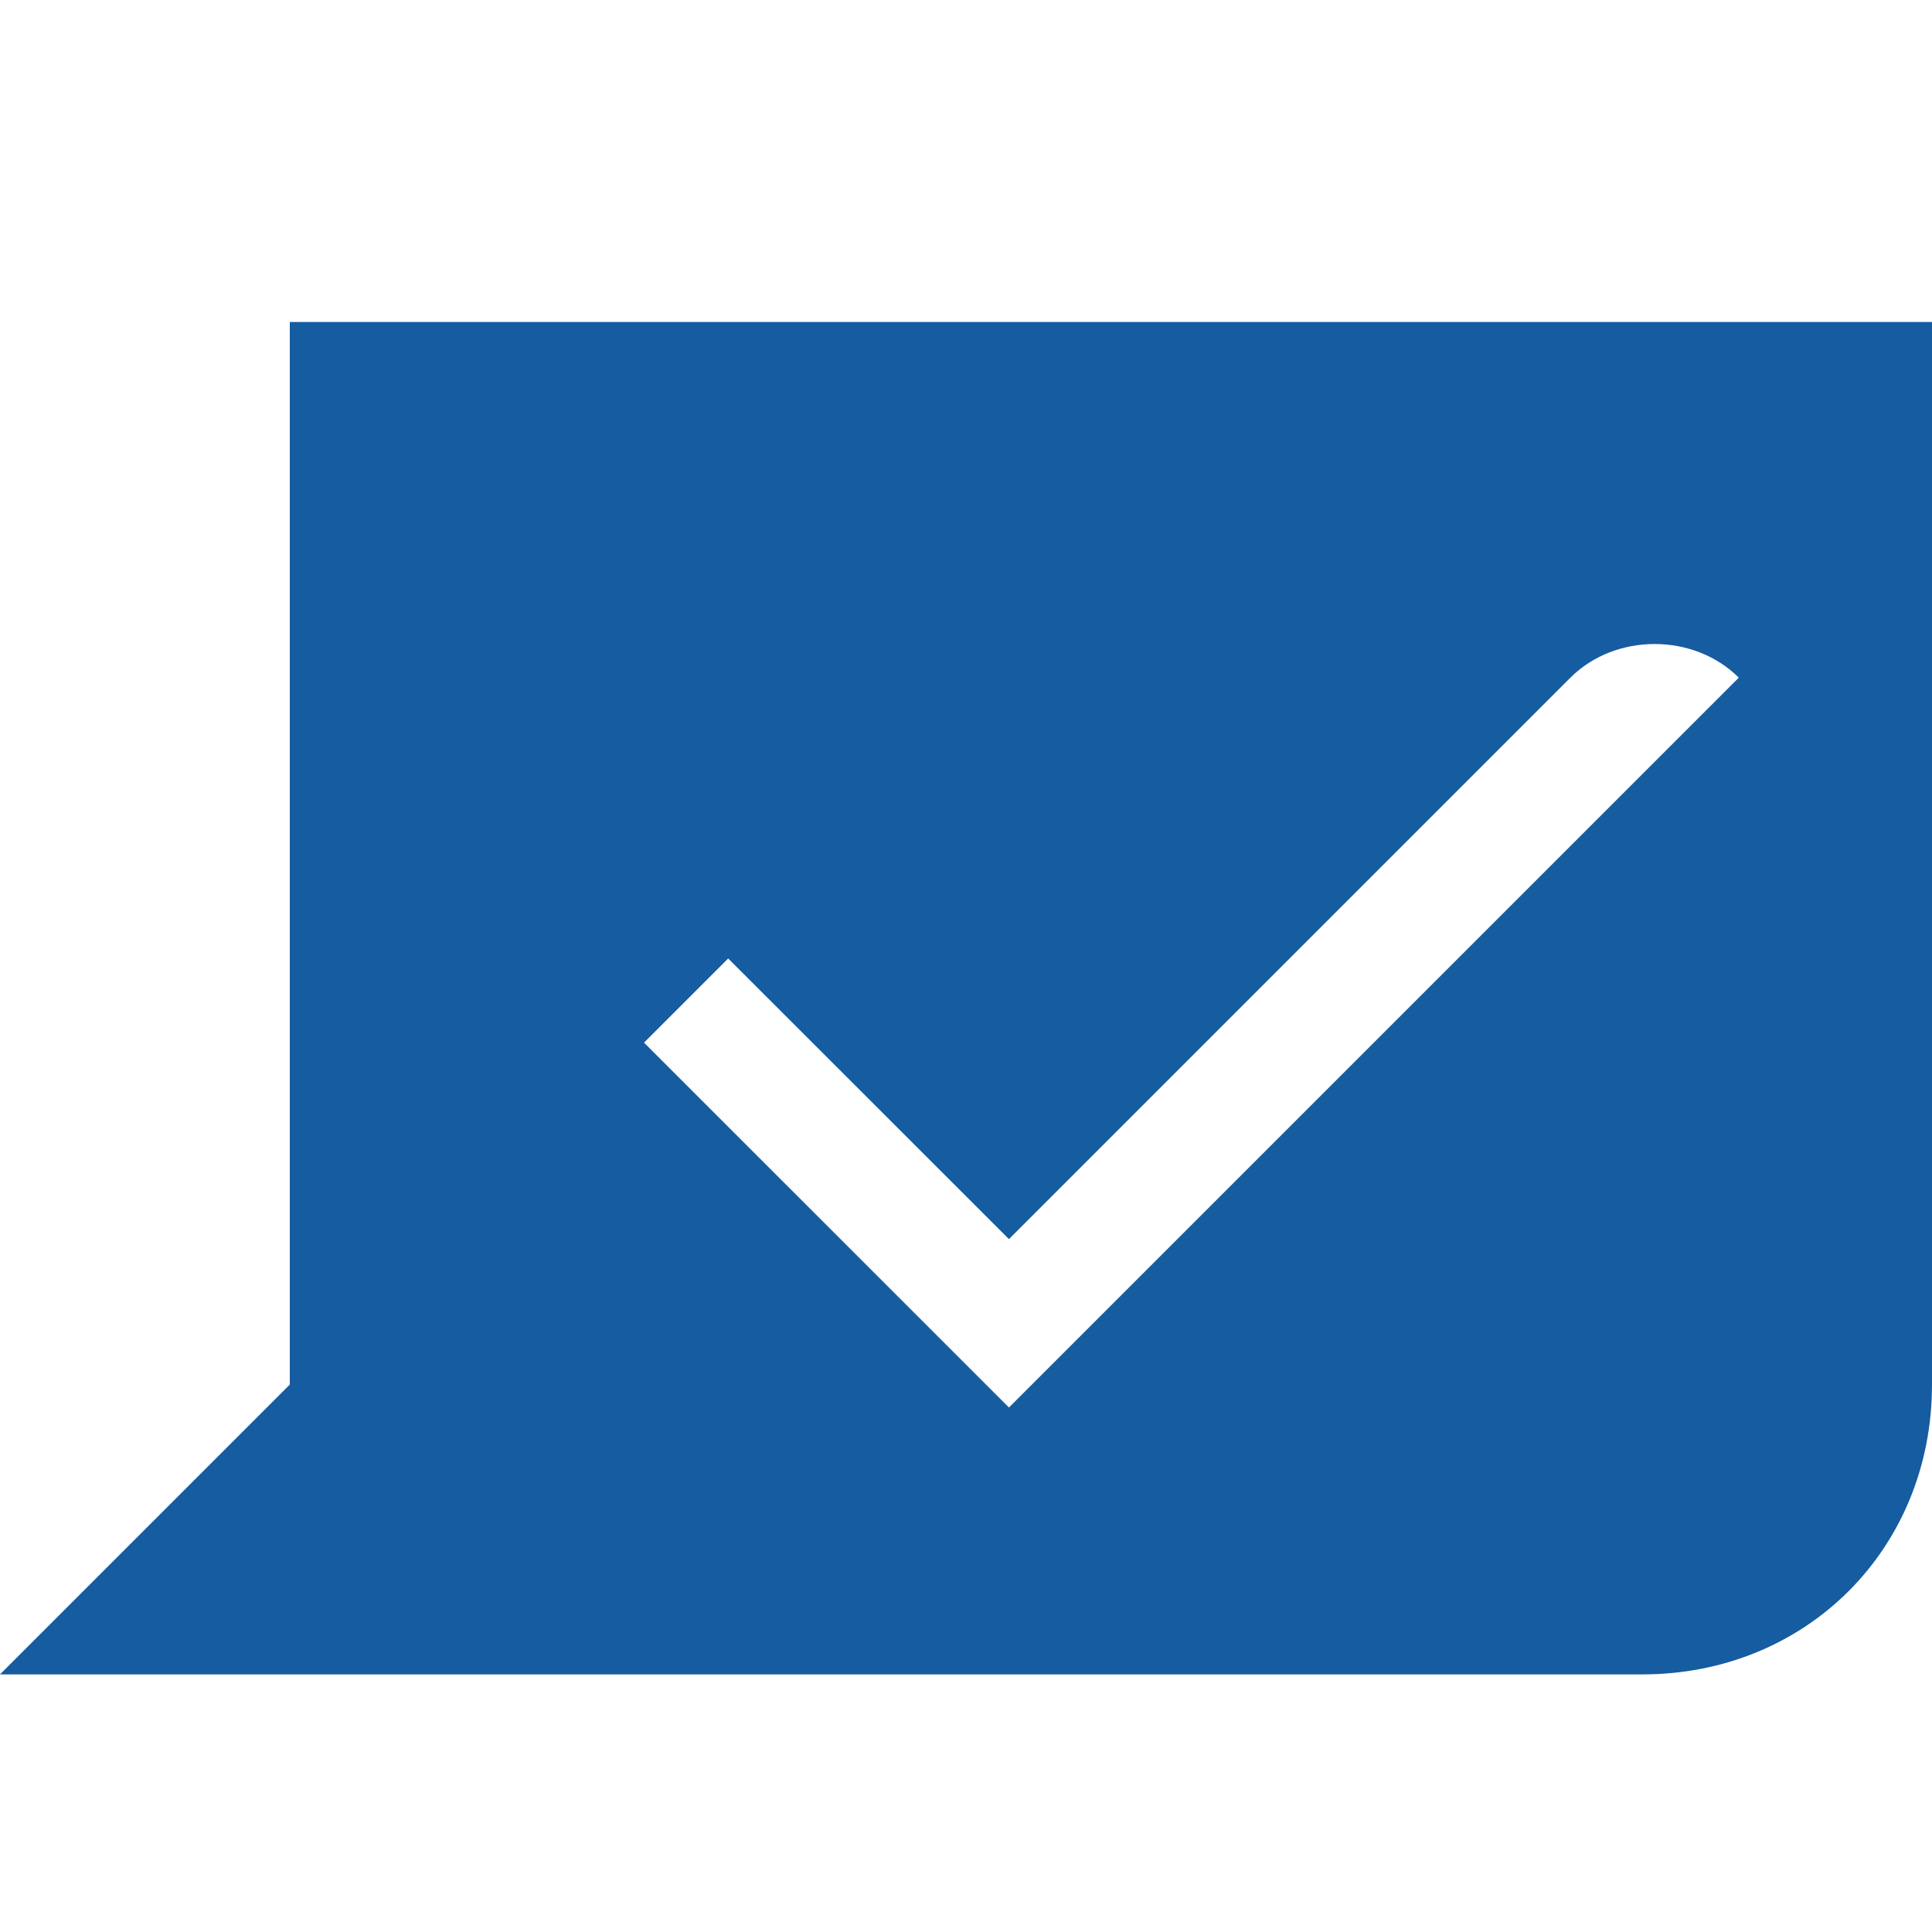
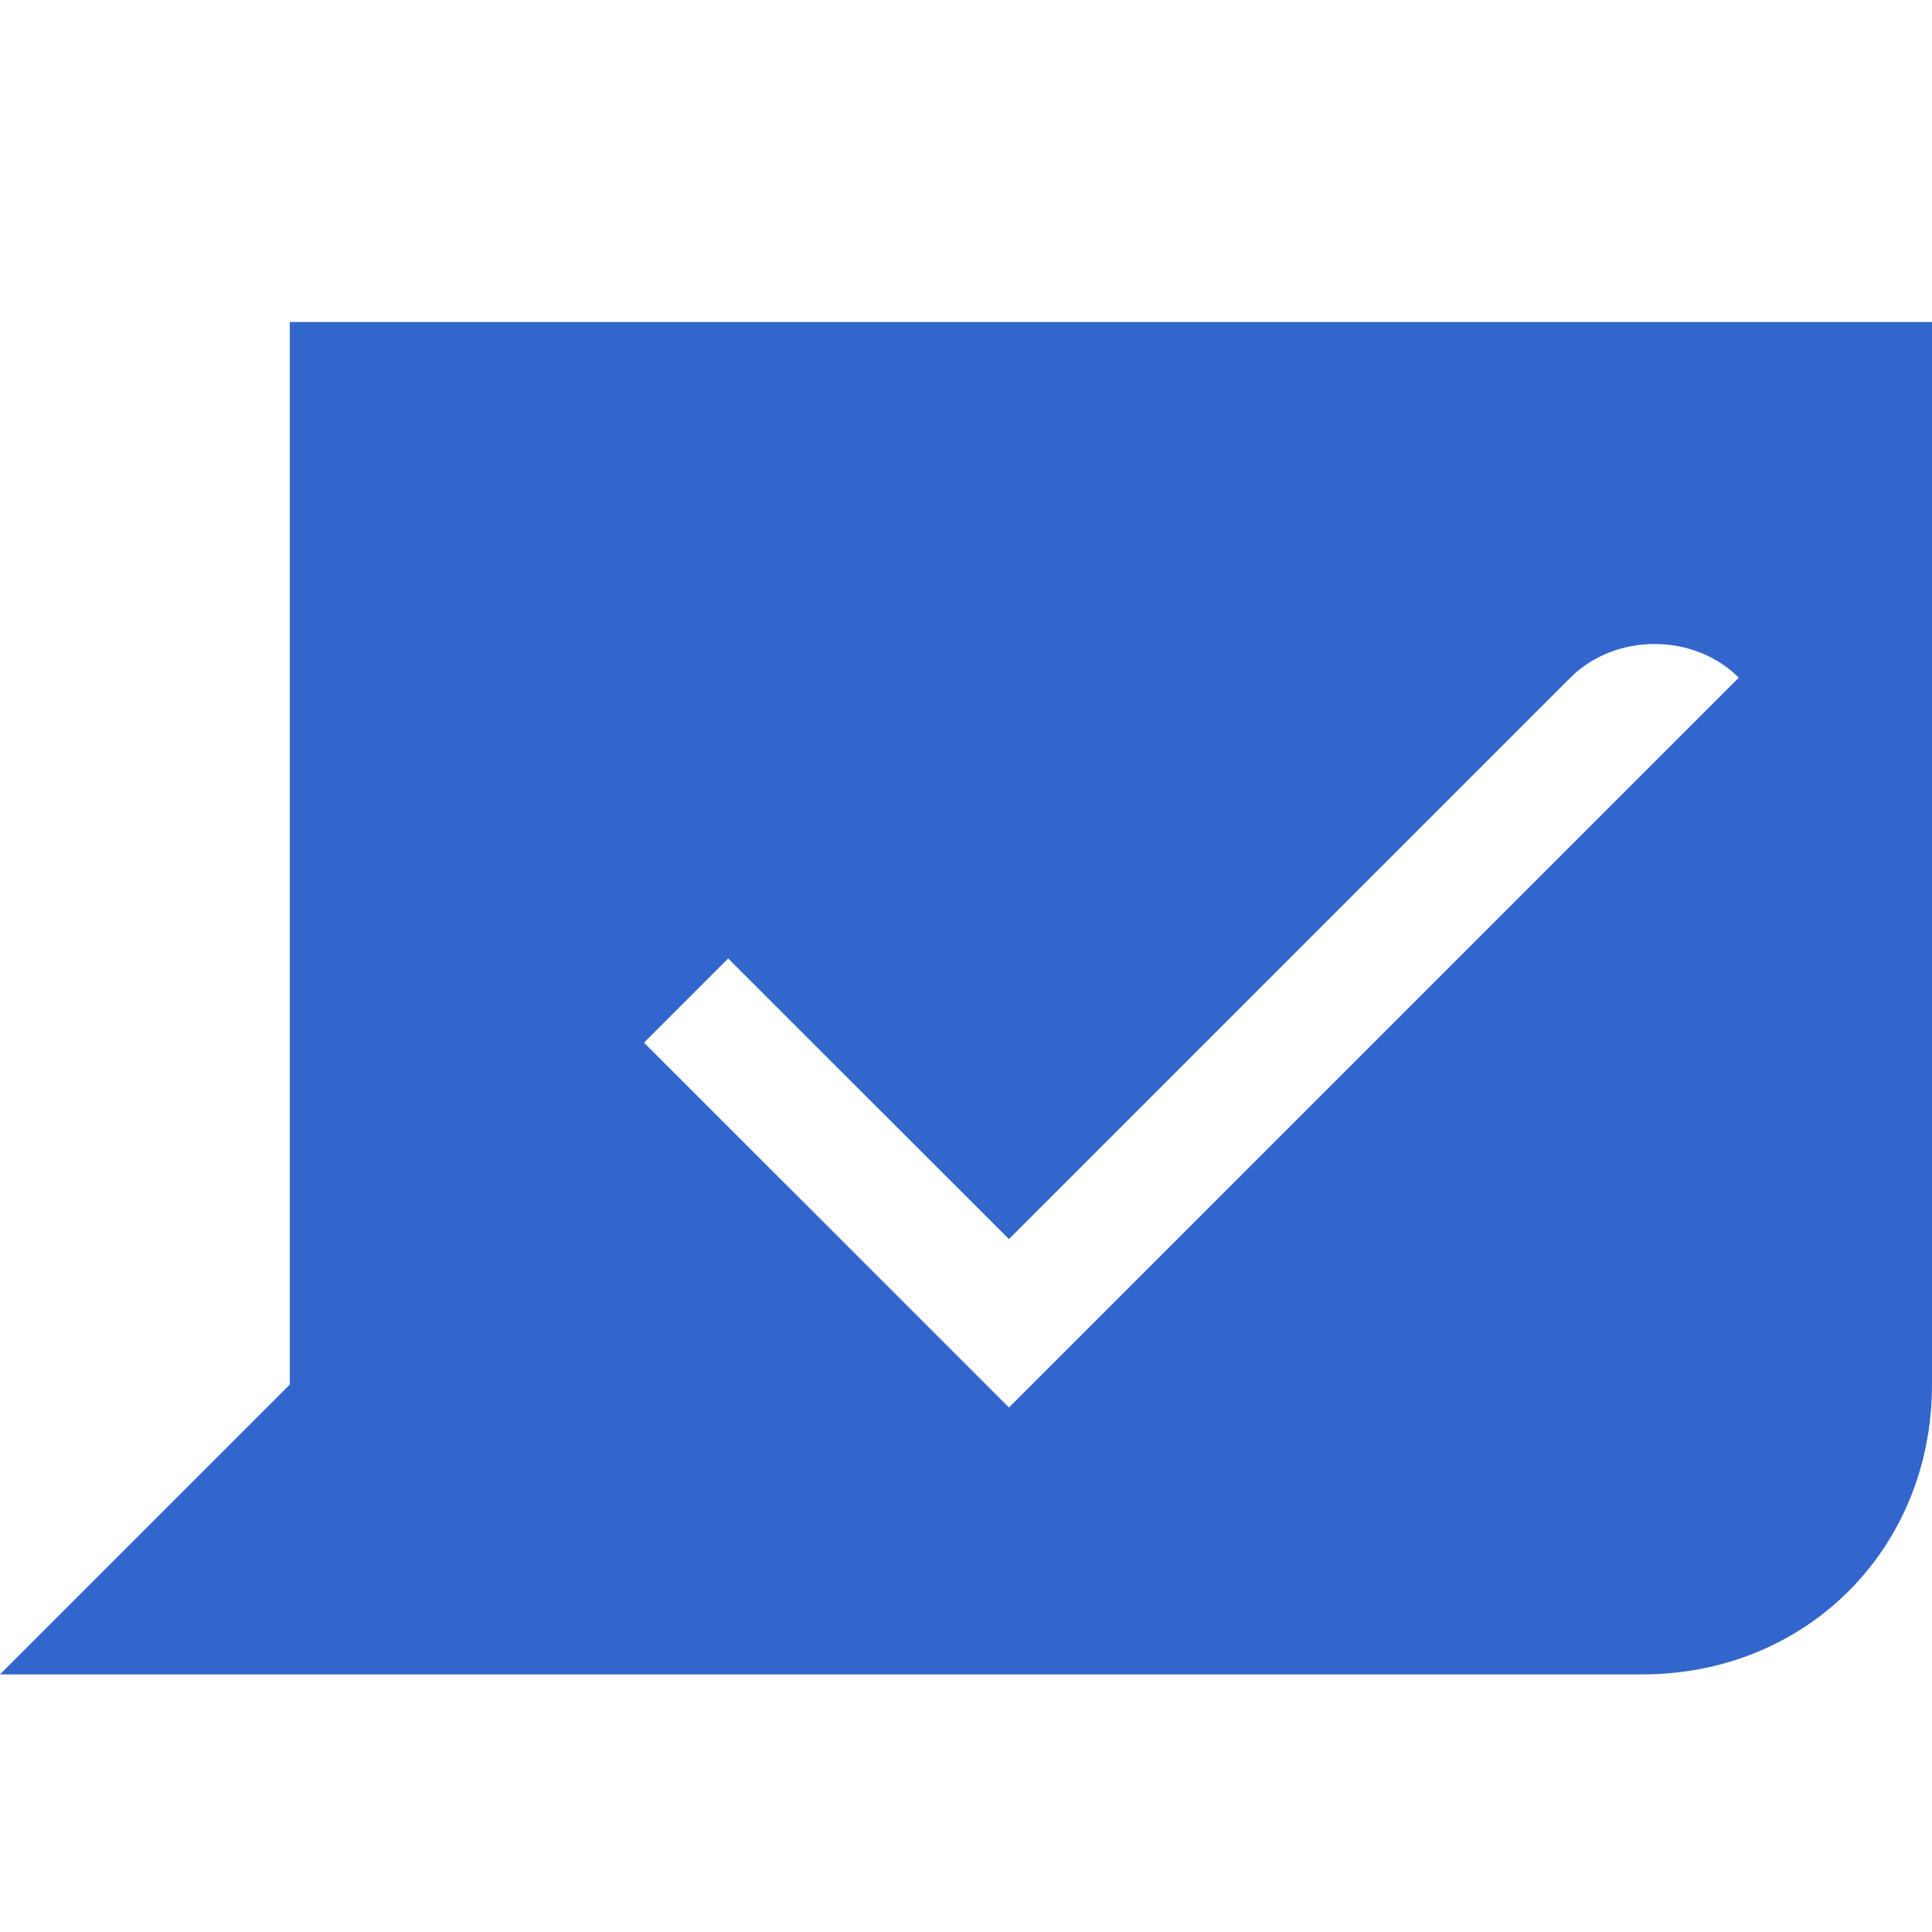
<svg xmlns="http://www.w3.org/2000/svg" width="30" height="30" viewBox="0 0 30 30">
-   <path d="M25.5 26H0l4.5-4.5V5H30v16.5c0 2.55-1.95 4.5-4.5 4.5zm-1.115-15.477l-8.718 8.718-4.36-4.358L10 16.19l5.667 5.666L27 10.523c-.697-.697-1.918-.697-2.615 0z" fill="#165CA0" fill-rule="evenodd" />
+   <path d="M25.5 26H0l4.5-4.5V5H30v16.5c0 2.55-1.95 4.5-4.5 4.5zm-1.115-15.477l-8.718 8.718-4.36-4.358L10 16.19l5.667 5.666L27 10.523c-.697-.697-1.918-.697-2.615 0z" fill="#36c" fill-rule="evenodd" />
</svg>
